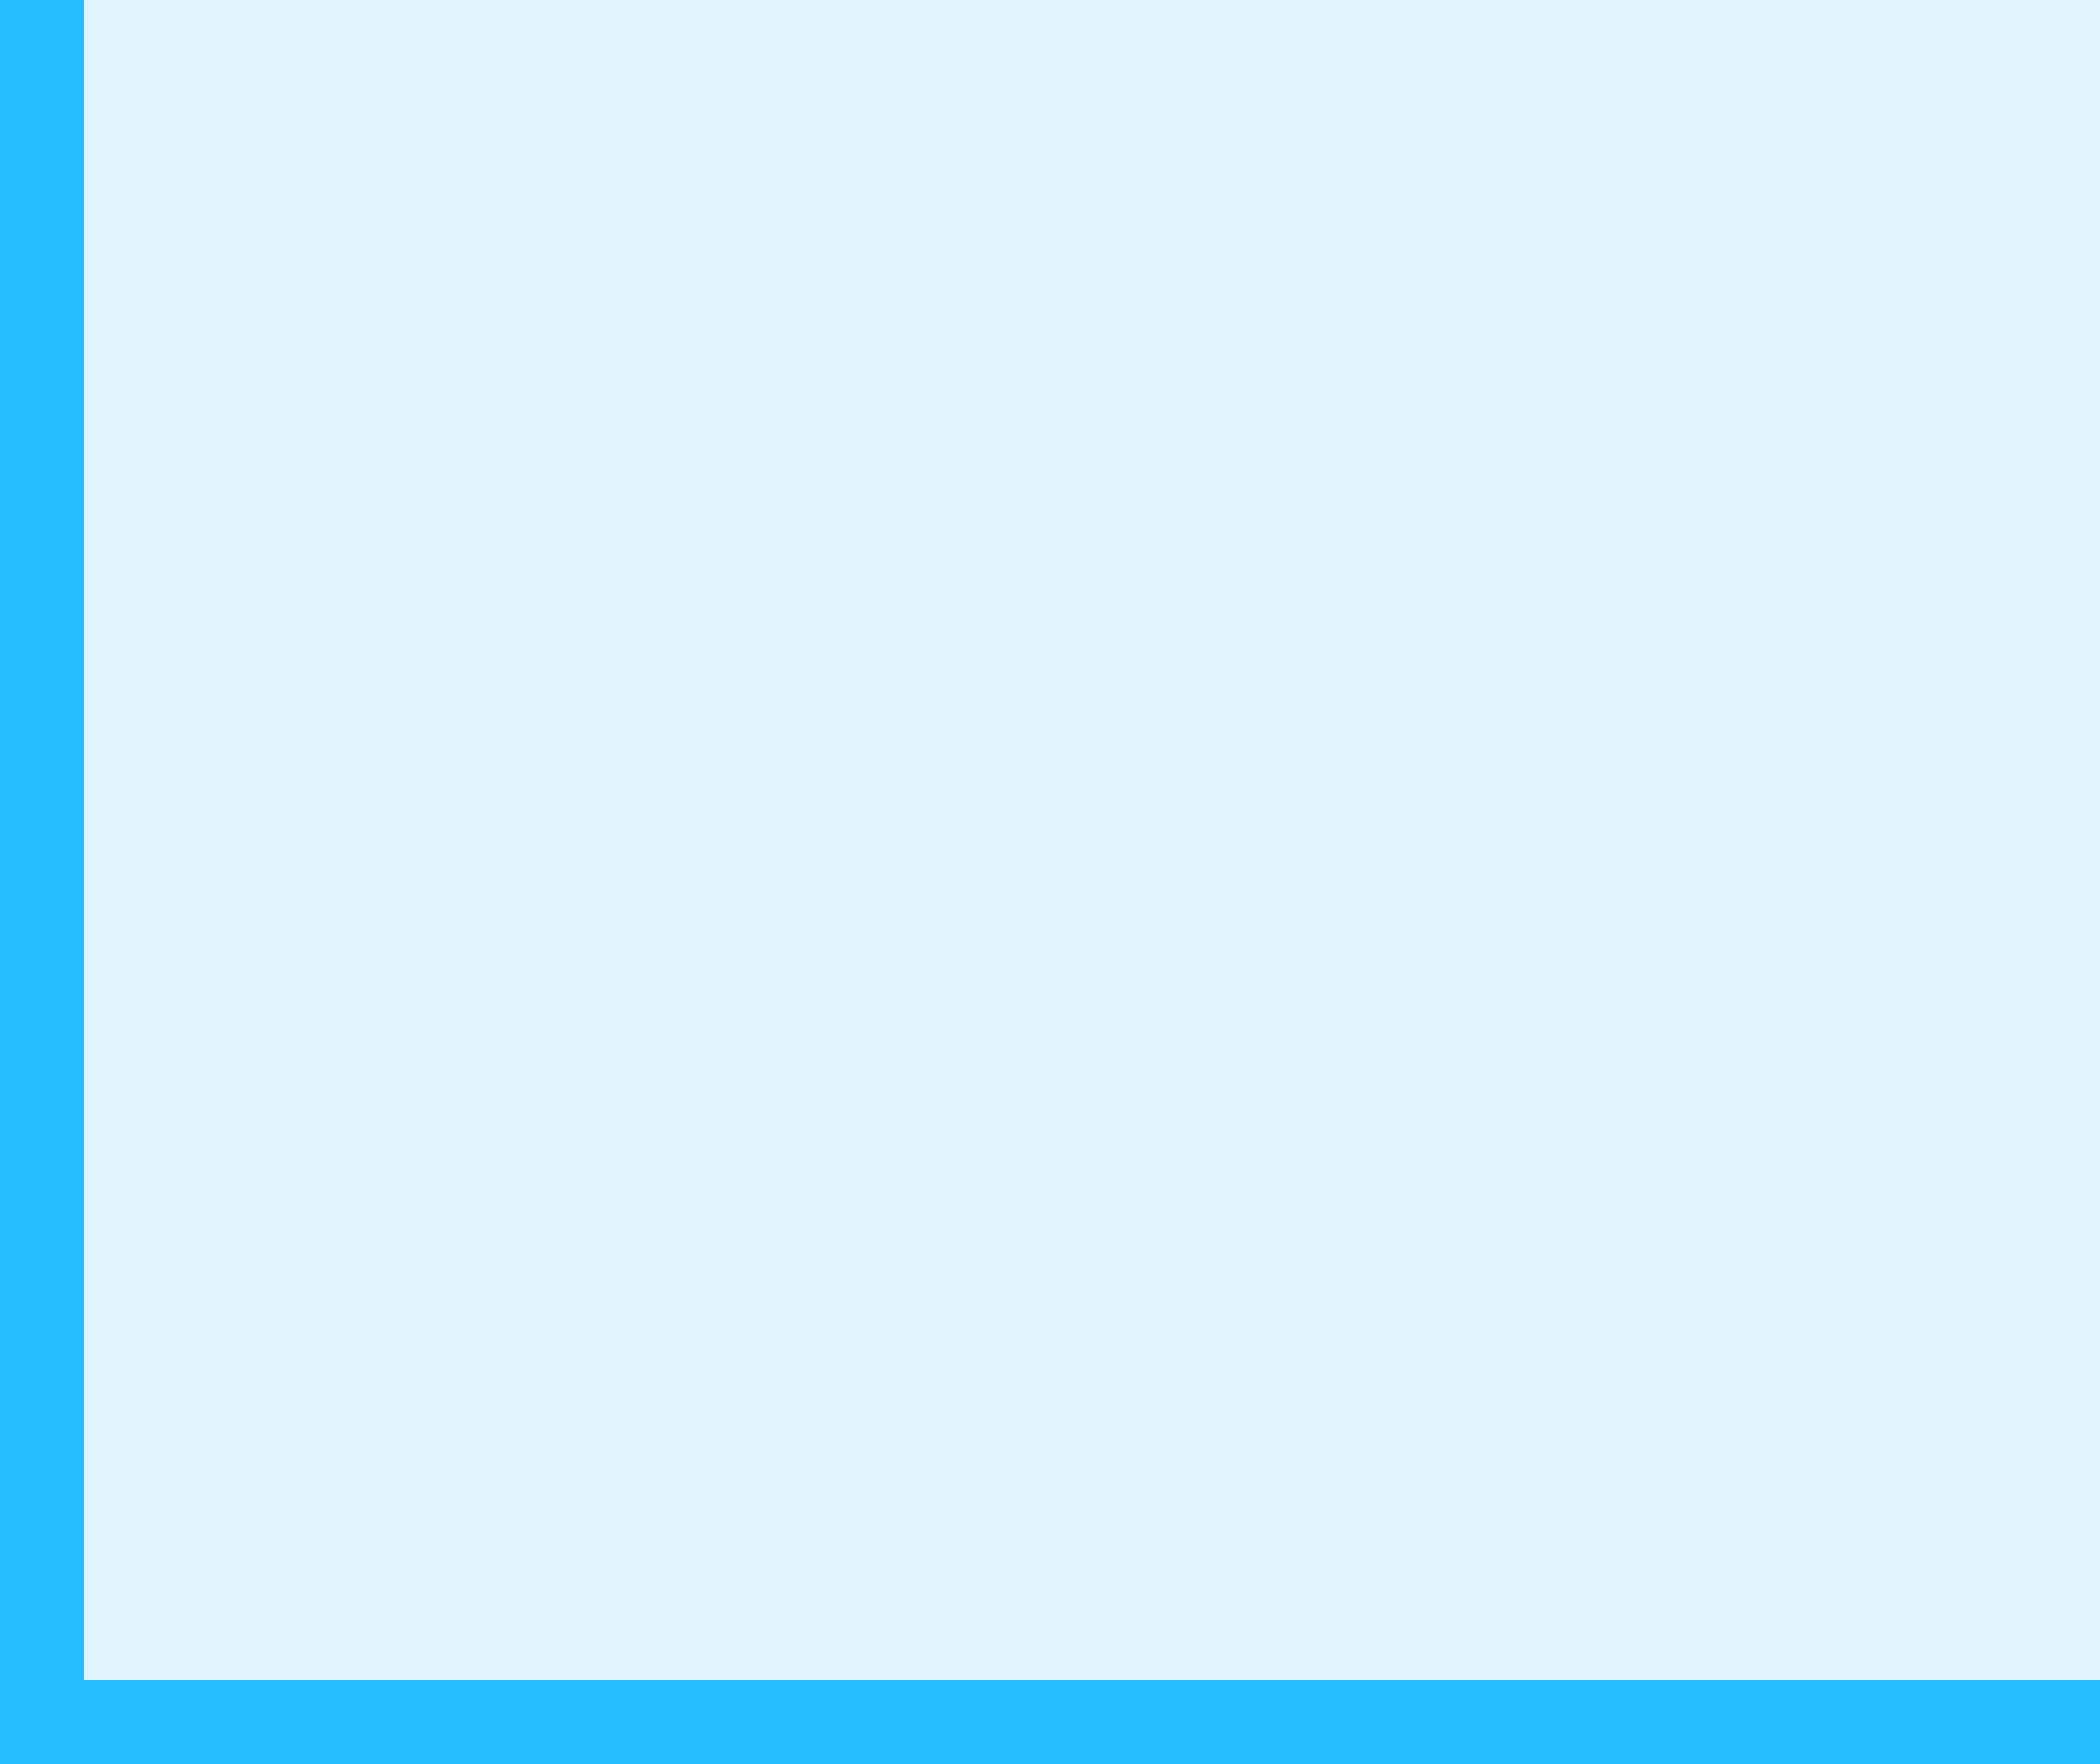
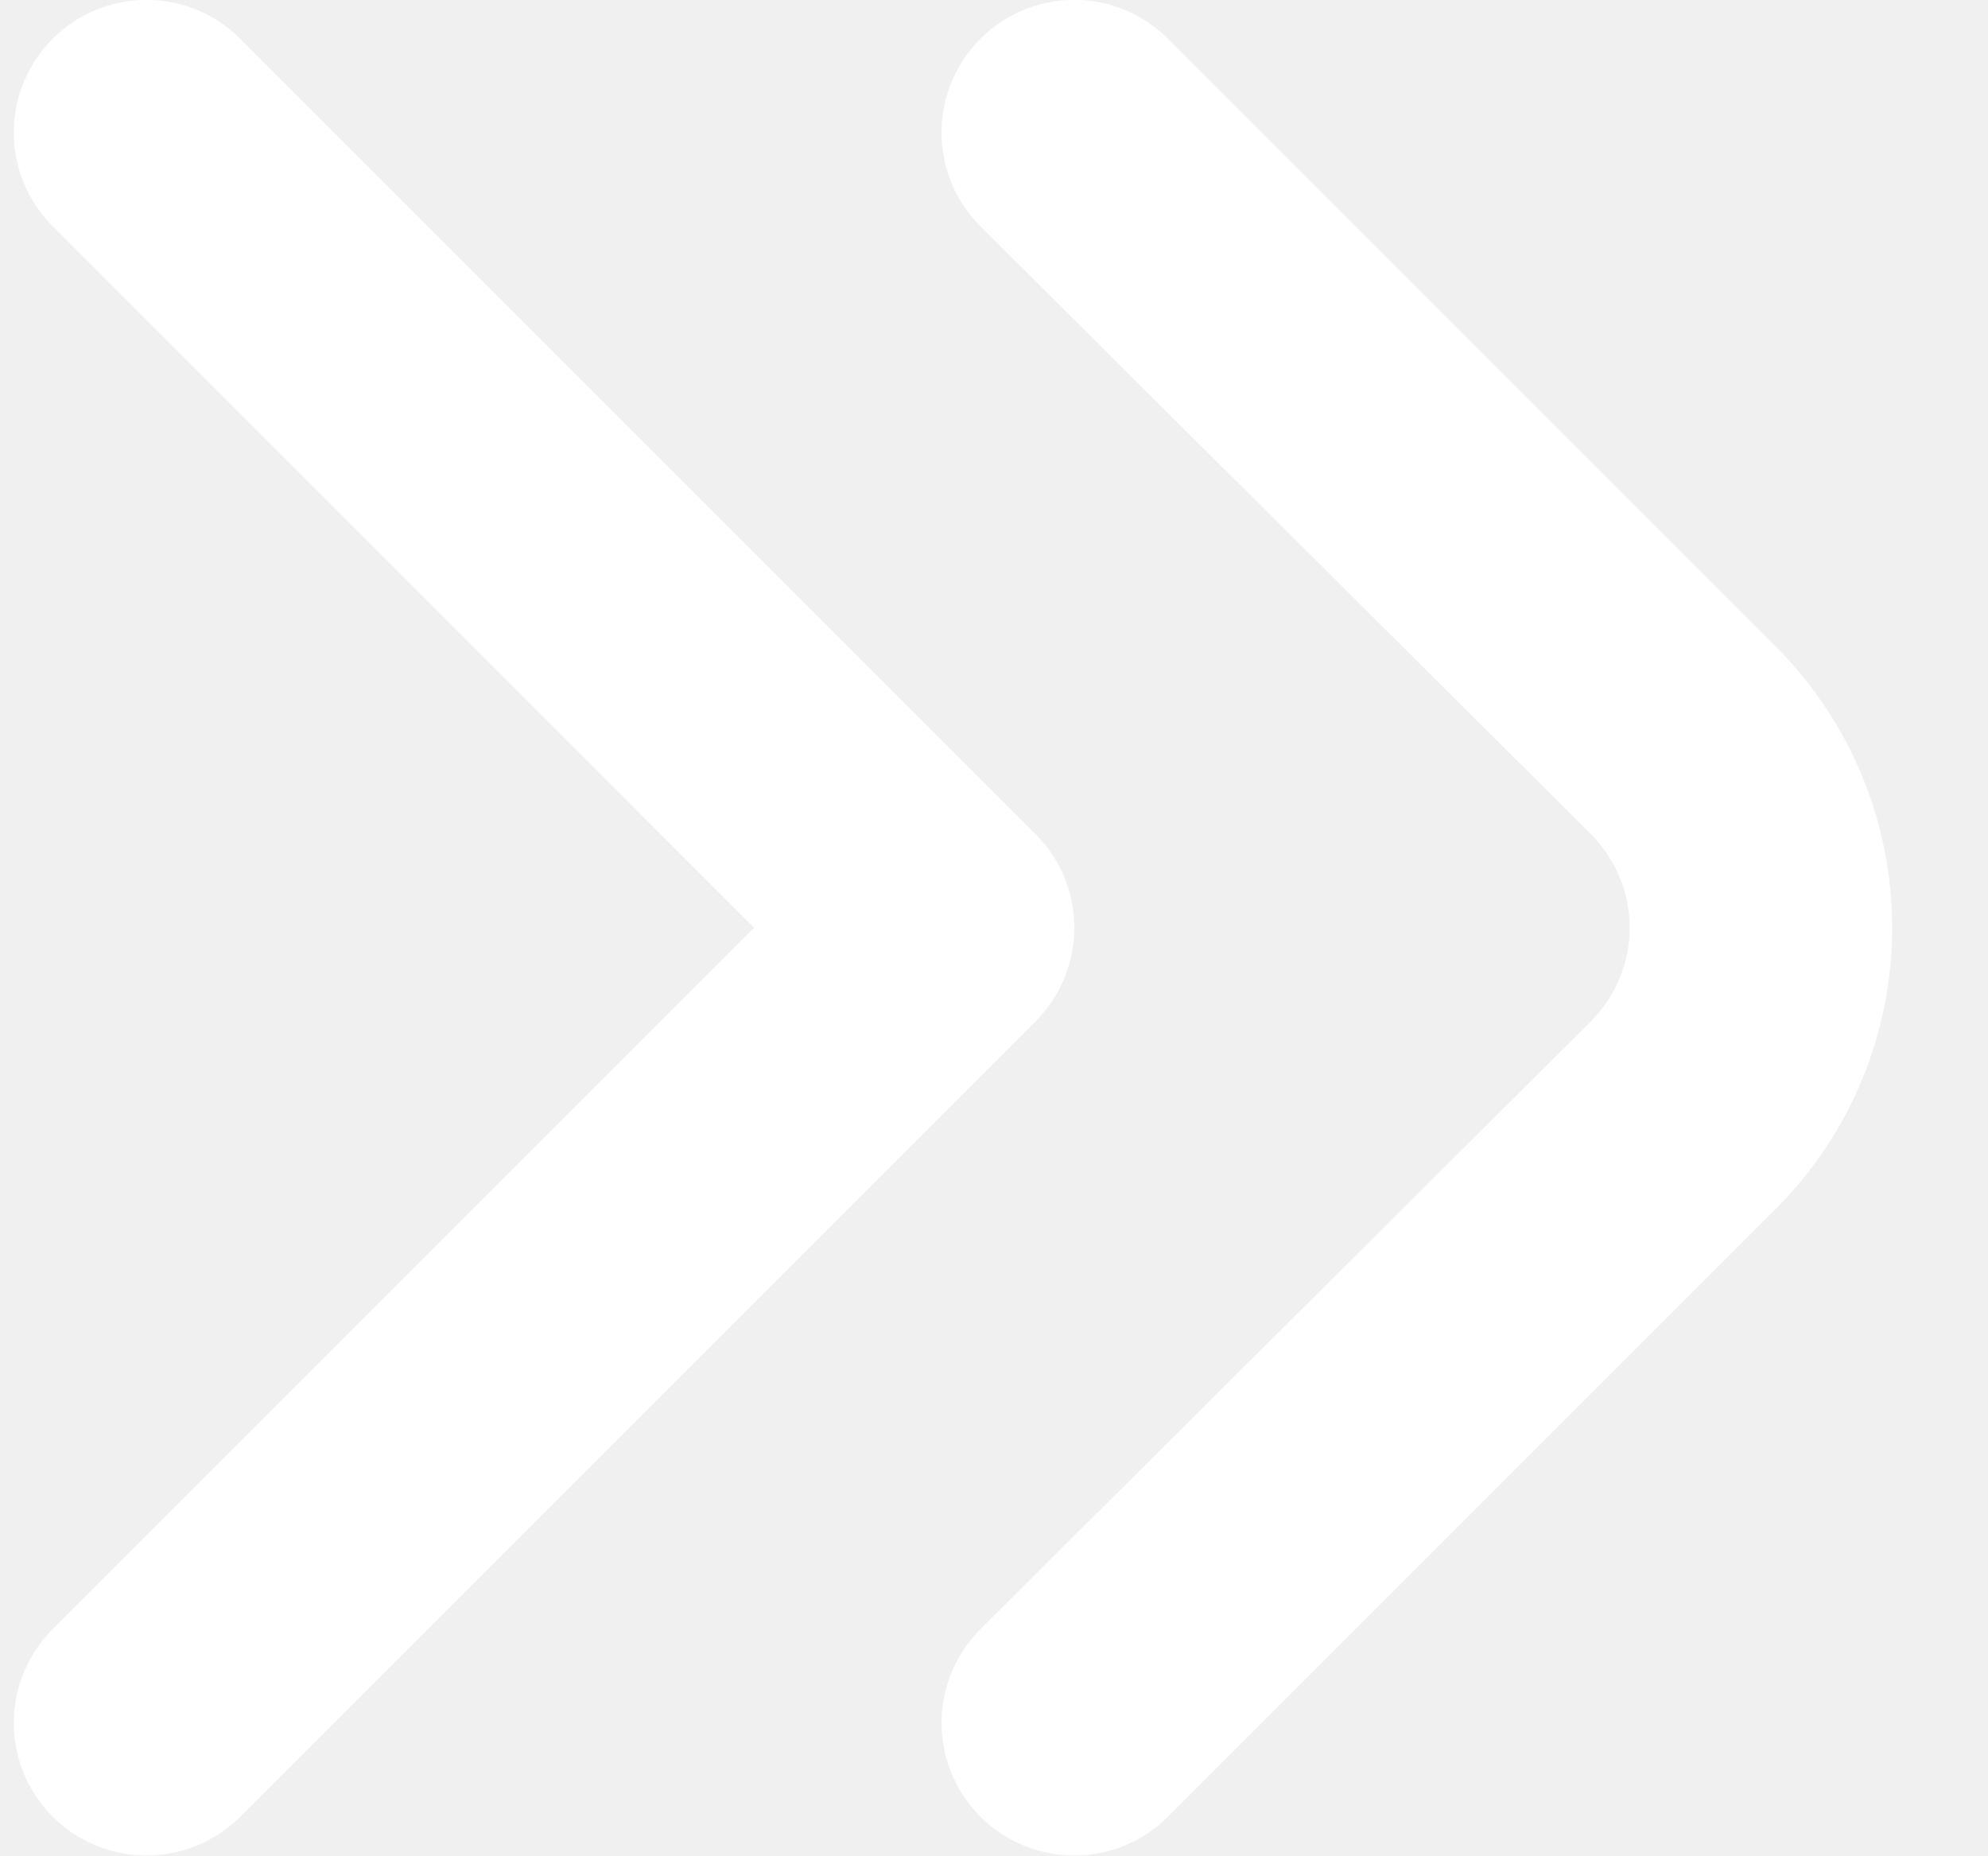
- <svg xmlns="http://www.w3.org/2000/svg" width="25" height="21" viewBox="0 0 25 21" fill="none">
-   <mask id="path-1-inside-1_350_3261" fill="white">
-     <path d="M0 0H25V21H0V0Z" />
-   </mask>
-   <path d="M0 0H25V21H0V0Z" fill="#E1F4FD" />
-   <path d="M0 21H-1V22H0V21ZM25 21V20H0V21V22H25V21ZM0 21H1V0H0H-1V21H0Z" fill="#27BEFF" mask="url(#path-1-inside-1_350_3261)" />
+ <svg xmlns="http://www.w3.org/2000/svg" width="15" height="14" viewBox="0 0 15 14" fill="none">
+   <path d="M8.1 14C7.902 13.999 7.709 13.94 7.545 13.829C7.381 13.719 7.254 13.562 7.179 13.379C7.104 13.196 7.085 12.995 7.124 12.801C7.164 12.607 7.26 12.429 7.4 12.29L12 7.71C12.094 7.617 12.168 7.506 12.219 7.385C12.27 7.263 12.296 7.132 12.296 7C12.296 6.868 12.27 6.737 12.219 6.615C12.168 6.494 12.094 6.383 12 6.29L7.4 1.71C7.306 1.617 7.232 1.506 7.181 1.385C7.13 1.263 7.104 1.132 7.104 1C7.104 0.868 7.13 0.737 7.181 0.615C7.232 0.494 7.306 0.383 7.4 0.29C7.587 0.104 7.841 -0.001 8.105 -0.001C8.369 -0.001 8.623 0.104 8.81 0.29L13.4 4.88C13.962 5.443 14.277 6.205 14.277 7C14.277 7.795 13.962 8.558 13.4 9.12L8.81 13.71C8.717 13.803 8.606 13.876 8.484 13.926C8.362 13.976 8.232 14.001 8.1 14Z" fill="white" />
+   <path d="M1.1 14C0.902 13.999 0.709 13.94 0.545 13.829C0.381 13.719 0.254 13.562 0.179 13.379C0.104 13.196 0.085 12.995 0.124 12.801C0.164 12.607 0.26 12.429 0.4 12.29L5.69 7L0.4 1.71C0.306 1.617 0.232 1.506 0.181 1.385C0.13 1.263 0.104 1.132 0.104 1C0.104 0.868 0.13 0.737 0.181 0.615C0.232 0.494 0.306 0.383 0.4 0.29C0.587 0.104 0.841 -0.001 1.105 -0.001C1.369 -0.001 1.623 0.104 1.81 0.29L7.81 6.29C7.904 6.383 7.978 6.494 8.029 6.615C8.08 6.737 8.106 6.868 8.106 7C8.106 7.132 8.08 7.263 8.029 7.385C7.978 7.506 7.904 7.617 7.81 7.71L1.81 13.71C1.717 13.803 1.606 13.876 1.484 13.926C1.362 13.976 1.232 14.001 1.1 14Z" fill="white" />
</svg>
